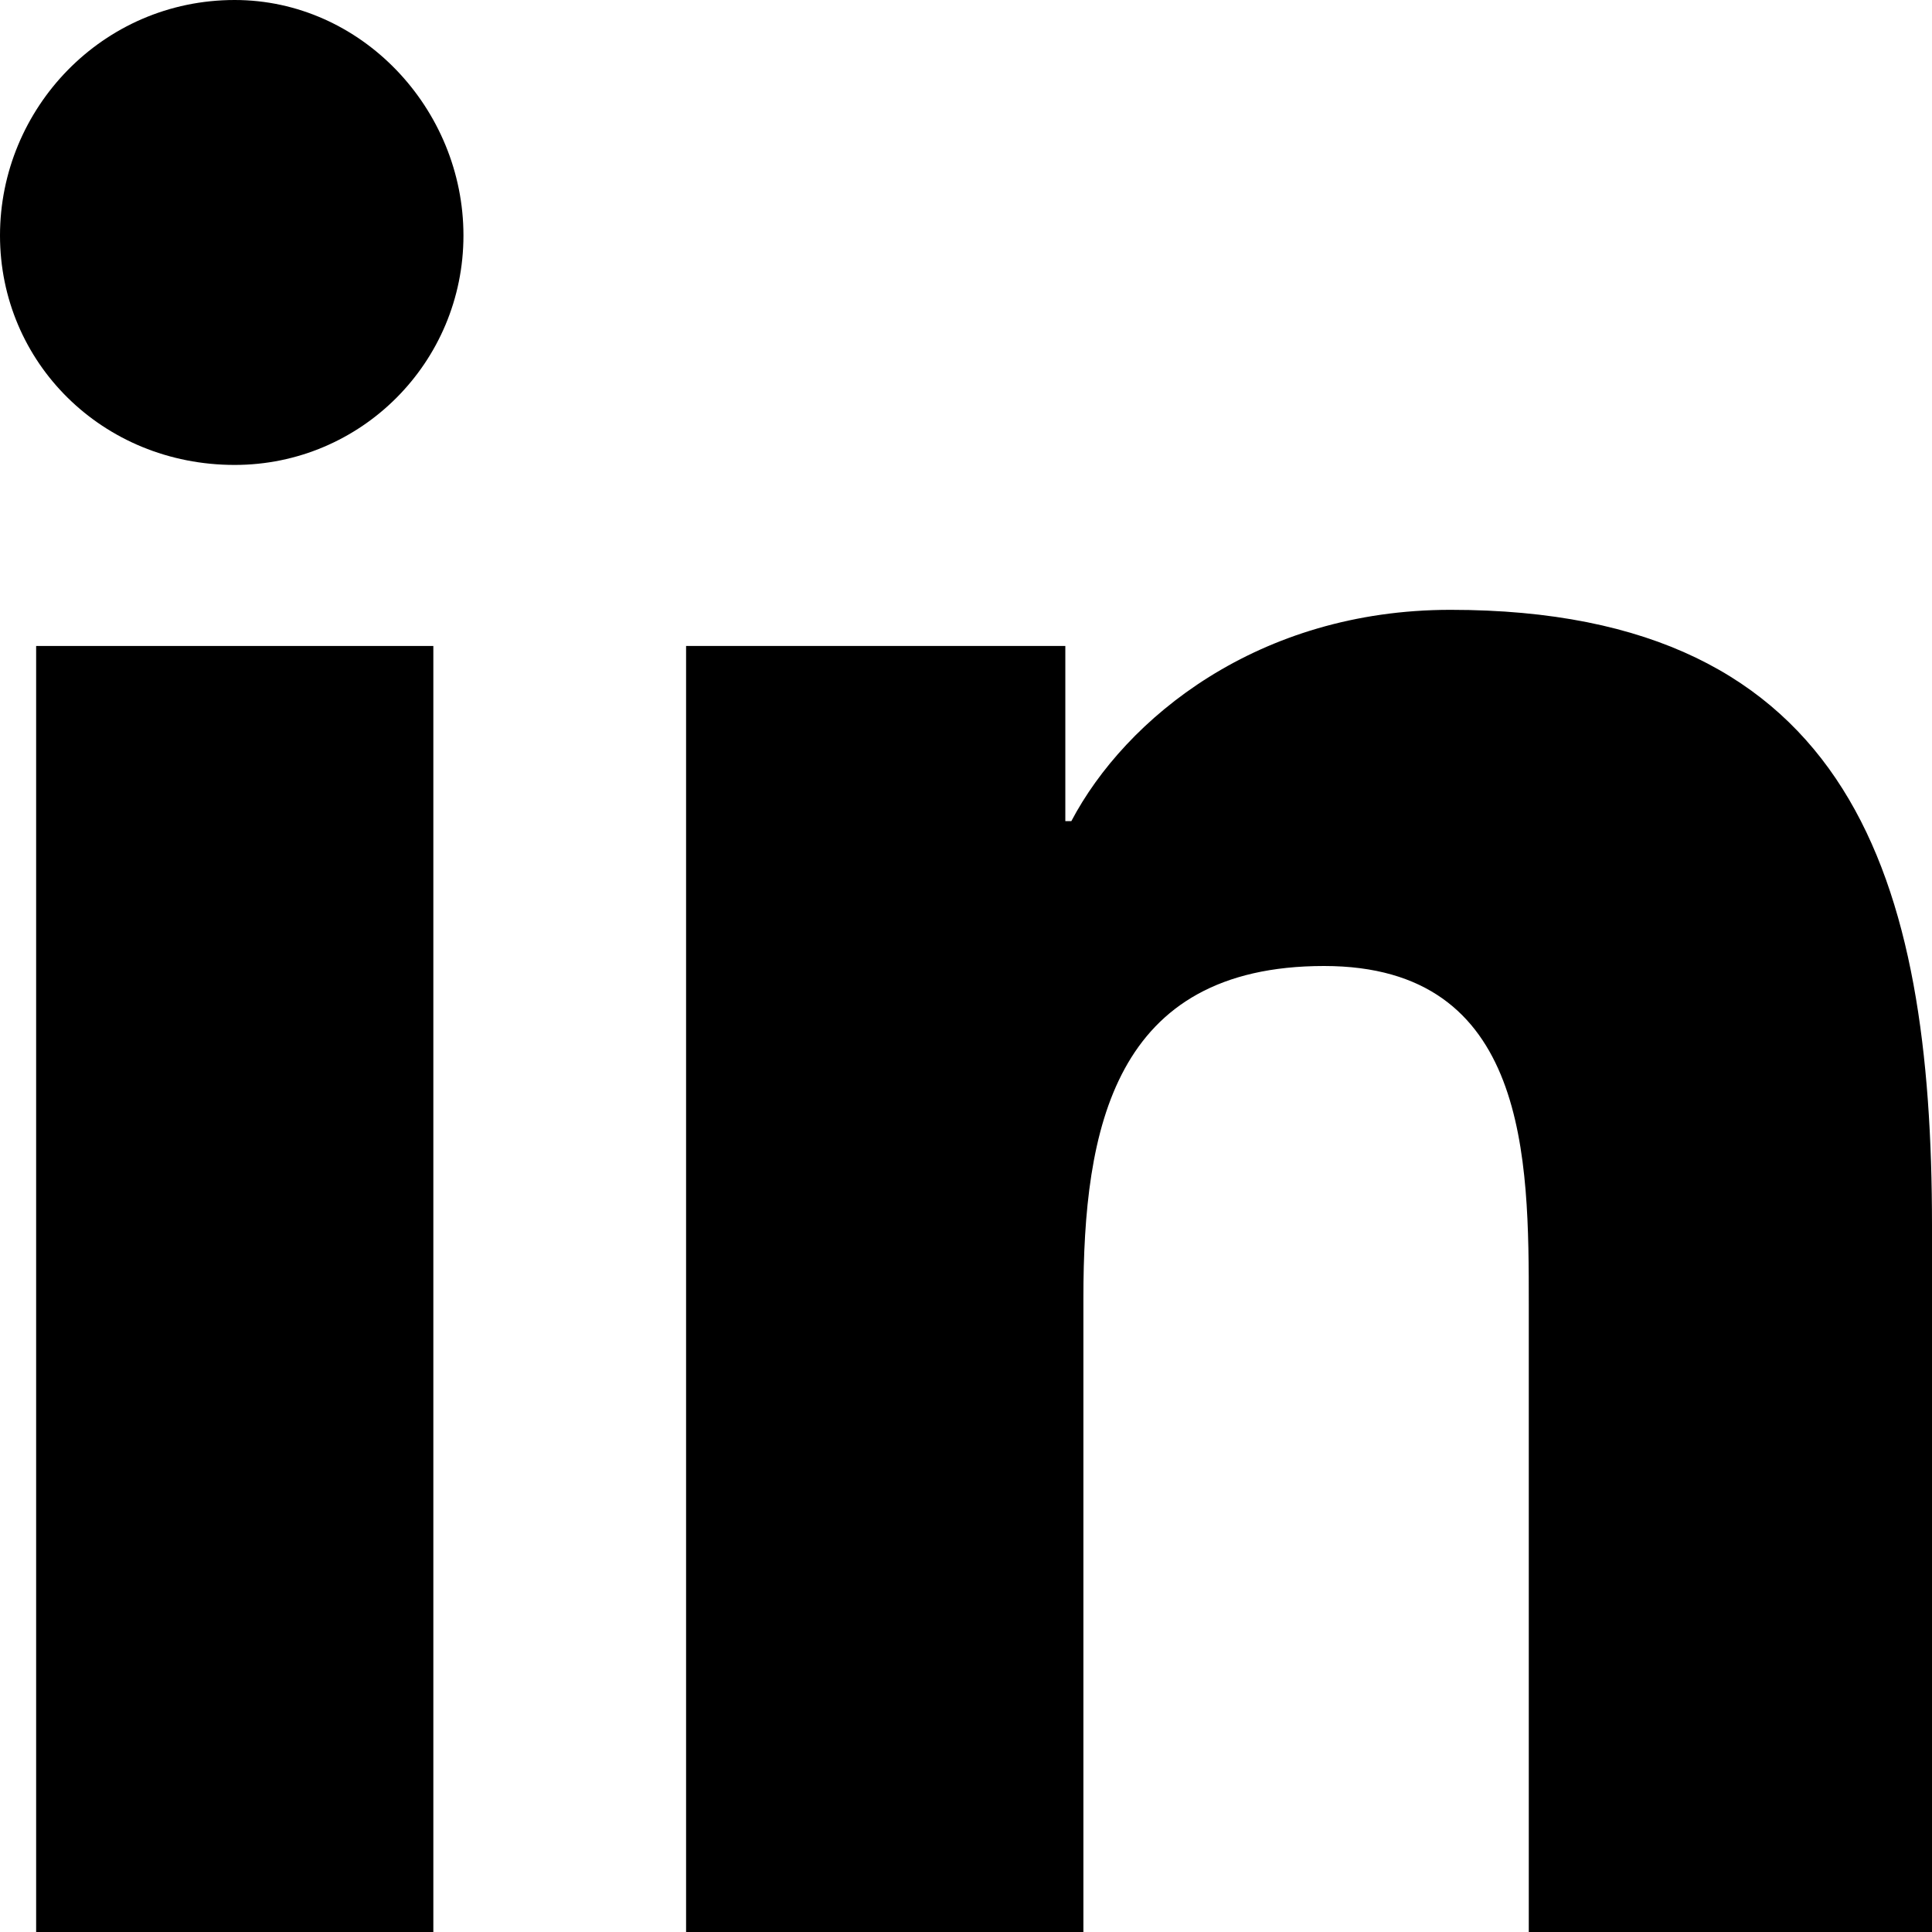
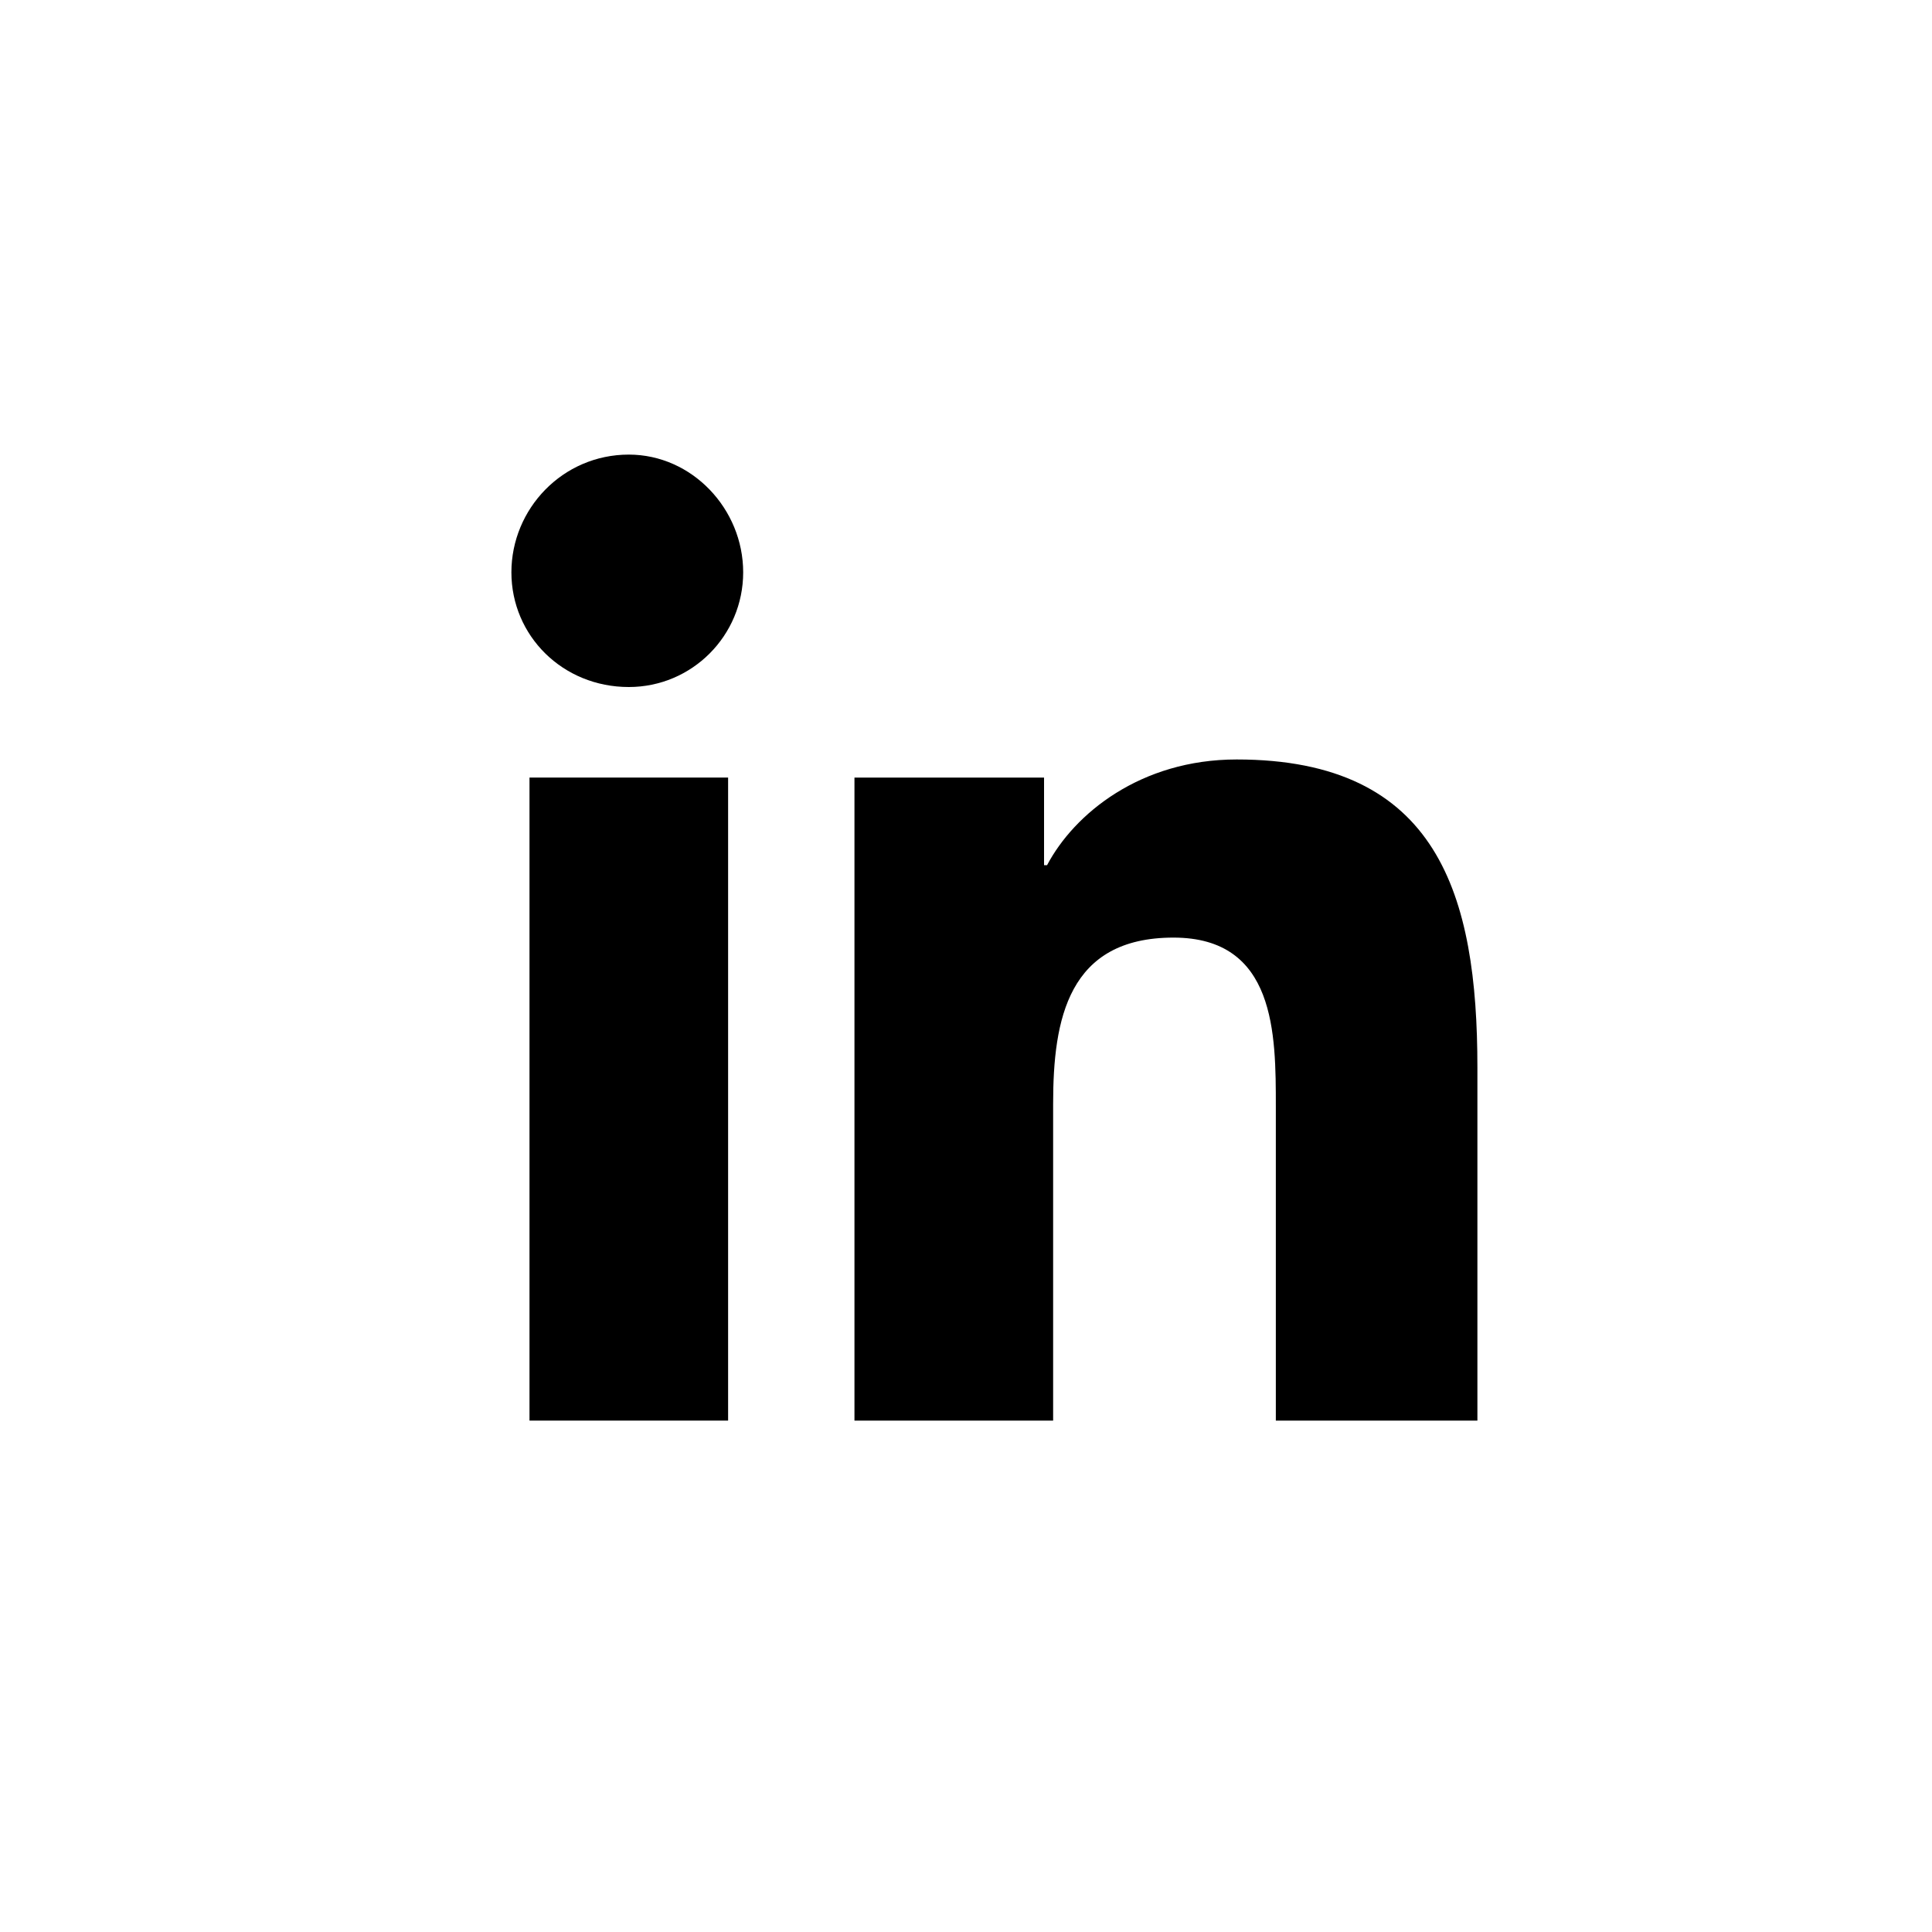
- <svg xmlns="http://www.w3.org/2000/svg" width="17" height="17" viewBox="0 0 17 17" fill="currentColor">
-   <path d="M0.318 17H3.813V5.684H0.318V17Z" />
-   <path d="M0 2.072C0 3.188 0.9 4.091 2.065 4.091C3.178 4.091 4.078 3.188 4.078 2.072C4.078 0.956 3.178 0 2.065 0C0.9 0 0 0.956 0 2.072Z" />
-   <path d="M13.452 17H17V10.784C17 7.756 16.311 5.366 12.763 5.366C11.069 5.366 9.903 6.322 9.427 7.225H9.374V5.684H6.037V17H9.533V11.422C9.533 9.934 9.798 8.5 11.651 8.5C13.452 8.5 13.452 10.2 13.452 11.475V17Z" />
+ <svg xmlns="http://www.w3.org/2000/svg" width="30" height="30" viewBox="0 0 30 30" fill="curentColor">
+   <path d="M8.222 22.059H11.306V12.074H8.222V22.059Z" />
+   <path d="M7.941 8.887C7.941 9.871 8.736 10.668 9.764 10.668C10.745 10.668 11.54 9.871 11.54 8.887C11.54 7.902 10.745 7.059 9.764 7.059C8.736 7.059 7.941 7.902 7.941 8.887Z" />
+   <path d="M19.811 22.059H22.941V16.574C22.941 13.902 22.334 11.793 19.203 11.793C17.708 11.793 16.68 12.637 16.259 13.434H16.212V12.074H13.268V22.059H16.353V17.137C16.353 15.824 16.586 14.559 18.222 14.559C19.811 14.559 19.811 16.059 19.811 17.184V22.059Z" />
</svg>
